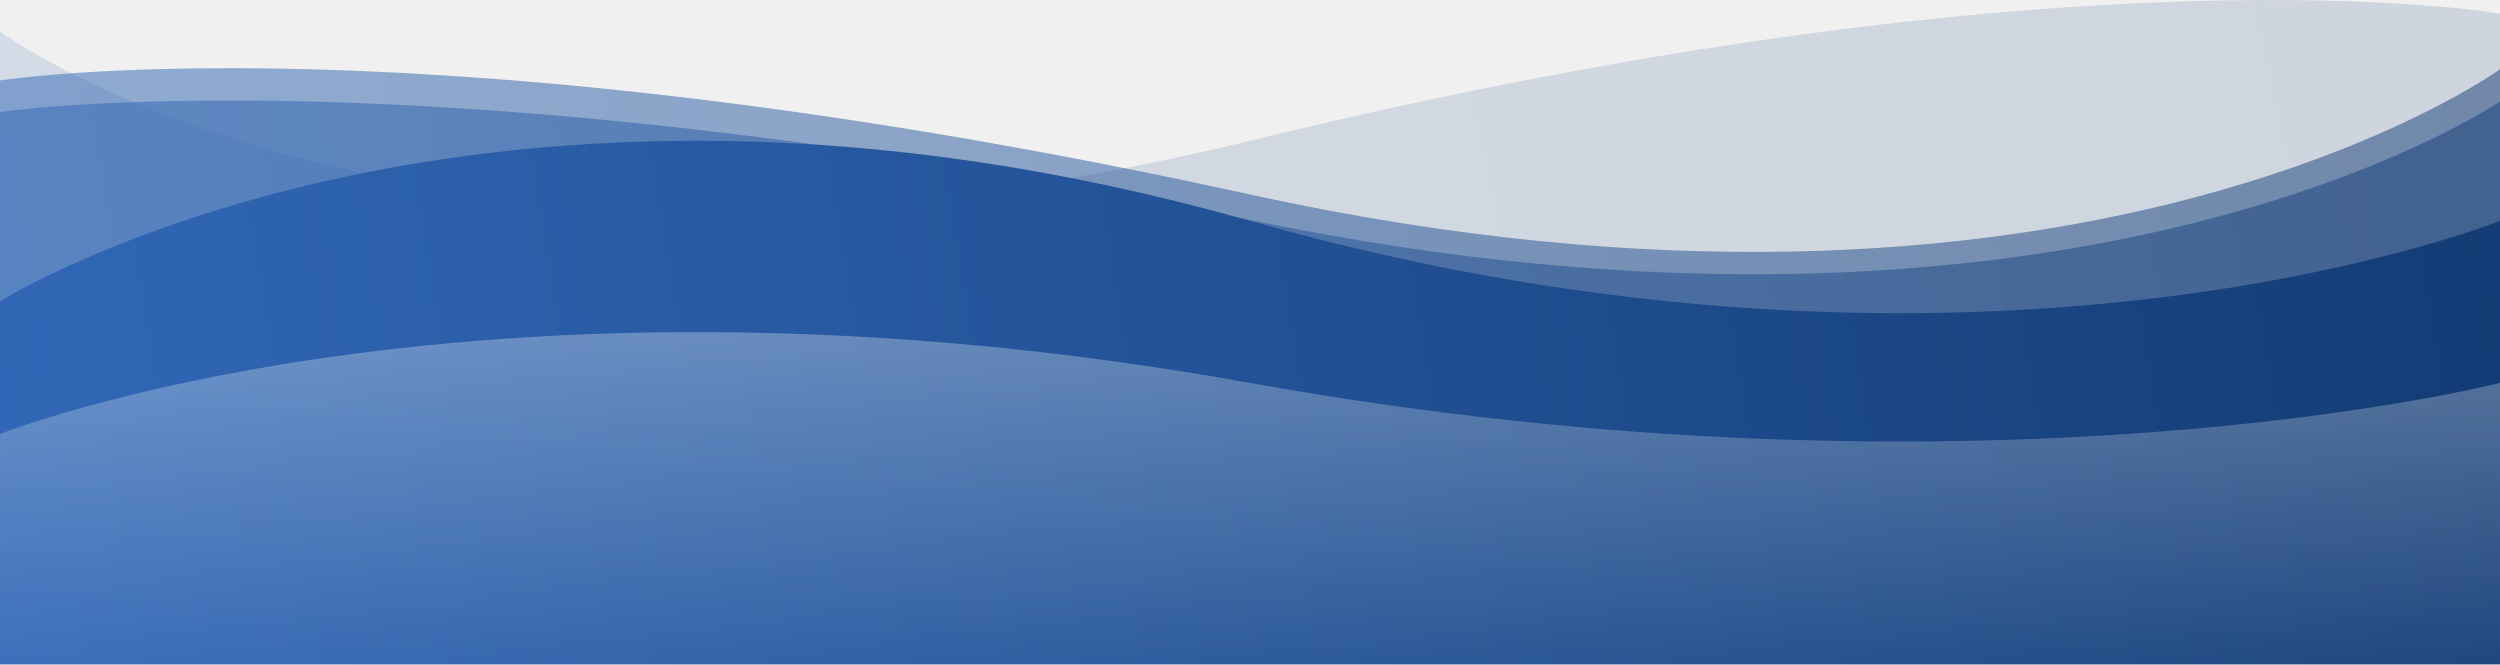
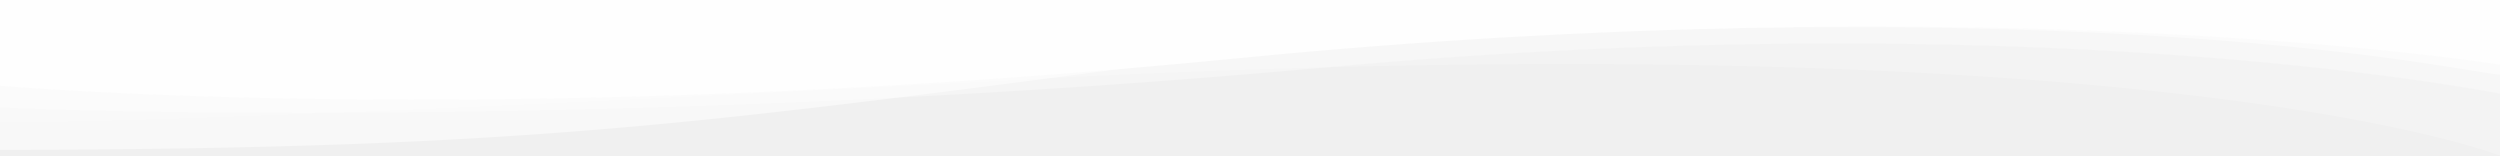
- <svg xmlns="http://www.w3.org/2000/svg" xmlns:xlink="http://www.w3.org/1999/xlink" xml:space="preserve" width="362.136mm" height="96.216mm" version="1.1" style="shape-rendering:geometricPrecision; text-rendering:geometricPrecision; image-rendering:optimizeQuality; fill-rule:evenodd; clip-rule:evenodd" viewBox="0 0 4662012.44 1238654.11">
+ <svg xmlns="http://www.w3.org/2000/svg" xml:space="preserve" width="100%" version="1.1" style="shape-rendering:geometricPrecision; text-rendering:geometricPrecision; image-rendering:optimizeQuality; fill-rule:evenodd; clip-rule:evenodd" viewBox="0 0 67733.28 4217.12">
  <defs>
    <style type="text/css">
   
-     .fil4 {fill:white}
-     .fil3 {fill:url(#id2)}
-     .fil0 {fill:url(#id3);fill-opacity:0.149}
-     .fil2 {fill:url(#id4);fill-opacity:0.502}
-     .fil1 {fill:url(#id5);fill-opacity:0.502}
+     .fil3 {fill:#FEFEFE}
+     .fil1 {fill:#FEFEFE;fill-opacity:0.2}
+     .fil0 {fill:#FEFEFE;fill-opacity:0.302}
+     .fil2 {fill:#FEFEFE;fill-opacity:0.502}
   
  </style>
-     <mask id="id0">
-       <linearGradient id="id1" gradientUnits="userSpaceOnUse" x1="1927712.61" y1="-1129647.73" x2="1927712.61" y2="1368199.12">
-         <stop offset="0" style="stop-opacity:1; stop-color:white" />
-         <stop offset="1" style="stop-opacity:0; stop-color:white" />
-       </linearGradient>
-       <rect style="fill:url(#id1)" x="-490.49" y="618836.57" width="4662992.13" height="620308.03" />
-     </mask>
-     <linearGradient id="id2" gradientUnits="userSpaceOnUse" x1="-18409.33" y1="1134111.03" x2="5198119.05" y2="280102.4">
-       <stop offset="0" style="stop-opacity:1; stop-color:#3168B7" />
-       <stop offset="1" style="stop-opacity:1; stop-color:#10376E" />
-     </linearGradient>
-     <linearGradient id="id3" gradientUnits="userSpaceOnUse" xlink:href="#id2" x1="-18409.33" y1="1216286.28" x2="5198120.48" y2="132653.16">
-   </linearGradient>
-     <linearGradient id="id4" gradientUnits="userSpaceOnUse" xlink:href="#id2" x1="-18409.33" y1="1219670.39" x2="5198120.48" y2="299985.23">
-   </linearGradient>
-     <linearGradient id="id5" gradientUnits="userSpaceOnUse" xlink:href="#id2" x1="-18409.33" y1="1218582.59" x2="5198120.48" y2="246198.18">
-   </linearGradient>
  </defs>
  <g id="Layer_x0020_1">
-     <path class="fil0" d="M1.29 58970.35c0,0 788405.77,580711.24 2331005.58,203504.15 1542597.23,-377209.66 2331005.58,-236966.65 2331005.58,-236966.65l0 1213146.25 -4662012.44 0 0 -1179683.76 1.29 0z" />
-     <path class="fil1" d="M4662011.16 129080.27c0,0 -788408.35,572096.19 -2331005.58,233609.2 -1542597.23,-338483.13 -2331005.58,-212635.44 -2331005.58,-212635.44l0 1088600.08 4662012.44 0 0 -1109575.13 -1.29 1.29z" />
-     <path class="fil2" d="M4662011.16 189214.4c0,0 -788408.35,541090 -2331005.58,220949.24 -1542597.23,-320139.46 -2331005.58,-201112.23 -2331005.58,-201112.23l0 1029602.7 4662012.44 0 0 -1049441 -1.29 1.29z" />
-   </g>
-   <g id="Layer_x0020_1_0">
-     <path class="fil3" d="M4662011.16 411866.83c0,0 -963792.58,387446.79 -2331005.58,0 -1441093.62,-408385.79 -2331005.58,149975.5 -2331005.58,149975.5l0 676811.79 4662009.87 0 0 -826789.86 1.29 2.57z" />
-     <path class="fil4" style="mask:url(#id0)" d="M4662011.16 714106.76c0,0 -963792.58,245812.13 -2331005.58,0 -1441093.62,-259095.17 -2331005.58,95151.75 -2331005.58,95151.75l0 429395.6 4662009.87 0 0 -524548.64 1.29 1.29z" />
+     <g id="_885997192">
+       <path class="fil0" d="M67733.28 2538.4c-827.58,-148.2 -12786.5,-2449.63 -31743,-717.25 -17452.39,1594.94 -32721.43,1250.37 -35990.27,1086.92l0 -2908.06 67733.27 0 0 2538.39z" />
+       <path class="fil1" d="M67733.28 4217.12c-737.83,-277.73 -10304.69,-3619.22 -39743.27,-2078.43 -20326.22,1063.86 -26283.69,1196.52 -27990.01,1164.72l0 -3303.41 67733.28 0 0 4217.11 0 0.01z" />
+       <path class="fil2" d="M67733.28 2022.78c-1056.7,-63.46 -10848.95,-2440.04 -34160.01,-575.61 -14528.22,1892.16 -18758.93,2583.26 -33573.26,2615.58l0 -4062.74 67733.27 0 0 2022.77z" />
+       <path class="fil3" d="M67733.28 1752.73c-888.02,-138.62 -14229.56,-2134.86 -34160.01,-177.54 -18032.2,1770.91 -30671.42,977.88 -33573.26,749.64l0 -2324.82 67733.27 0 0 1752.72z" />
+     </g>
  </g>
</svg>
